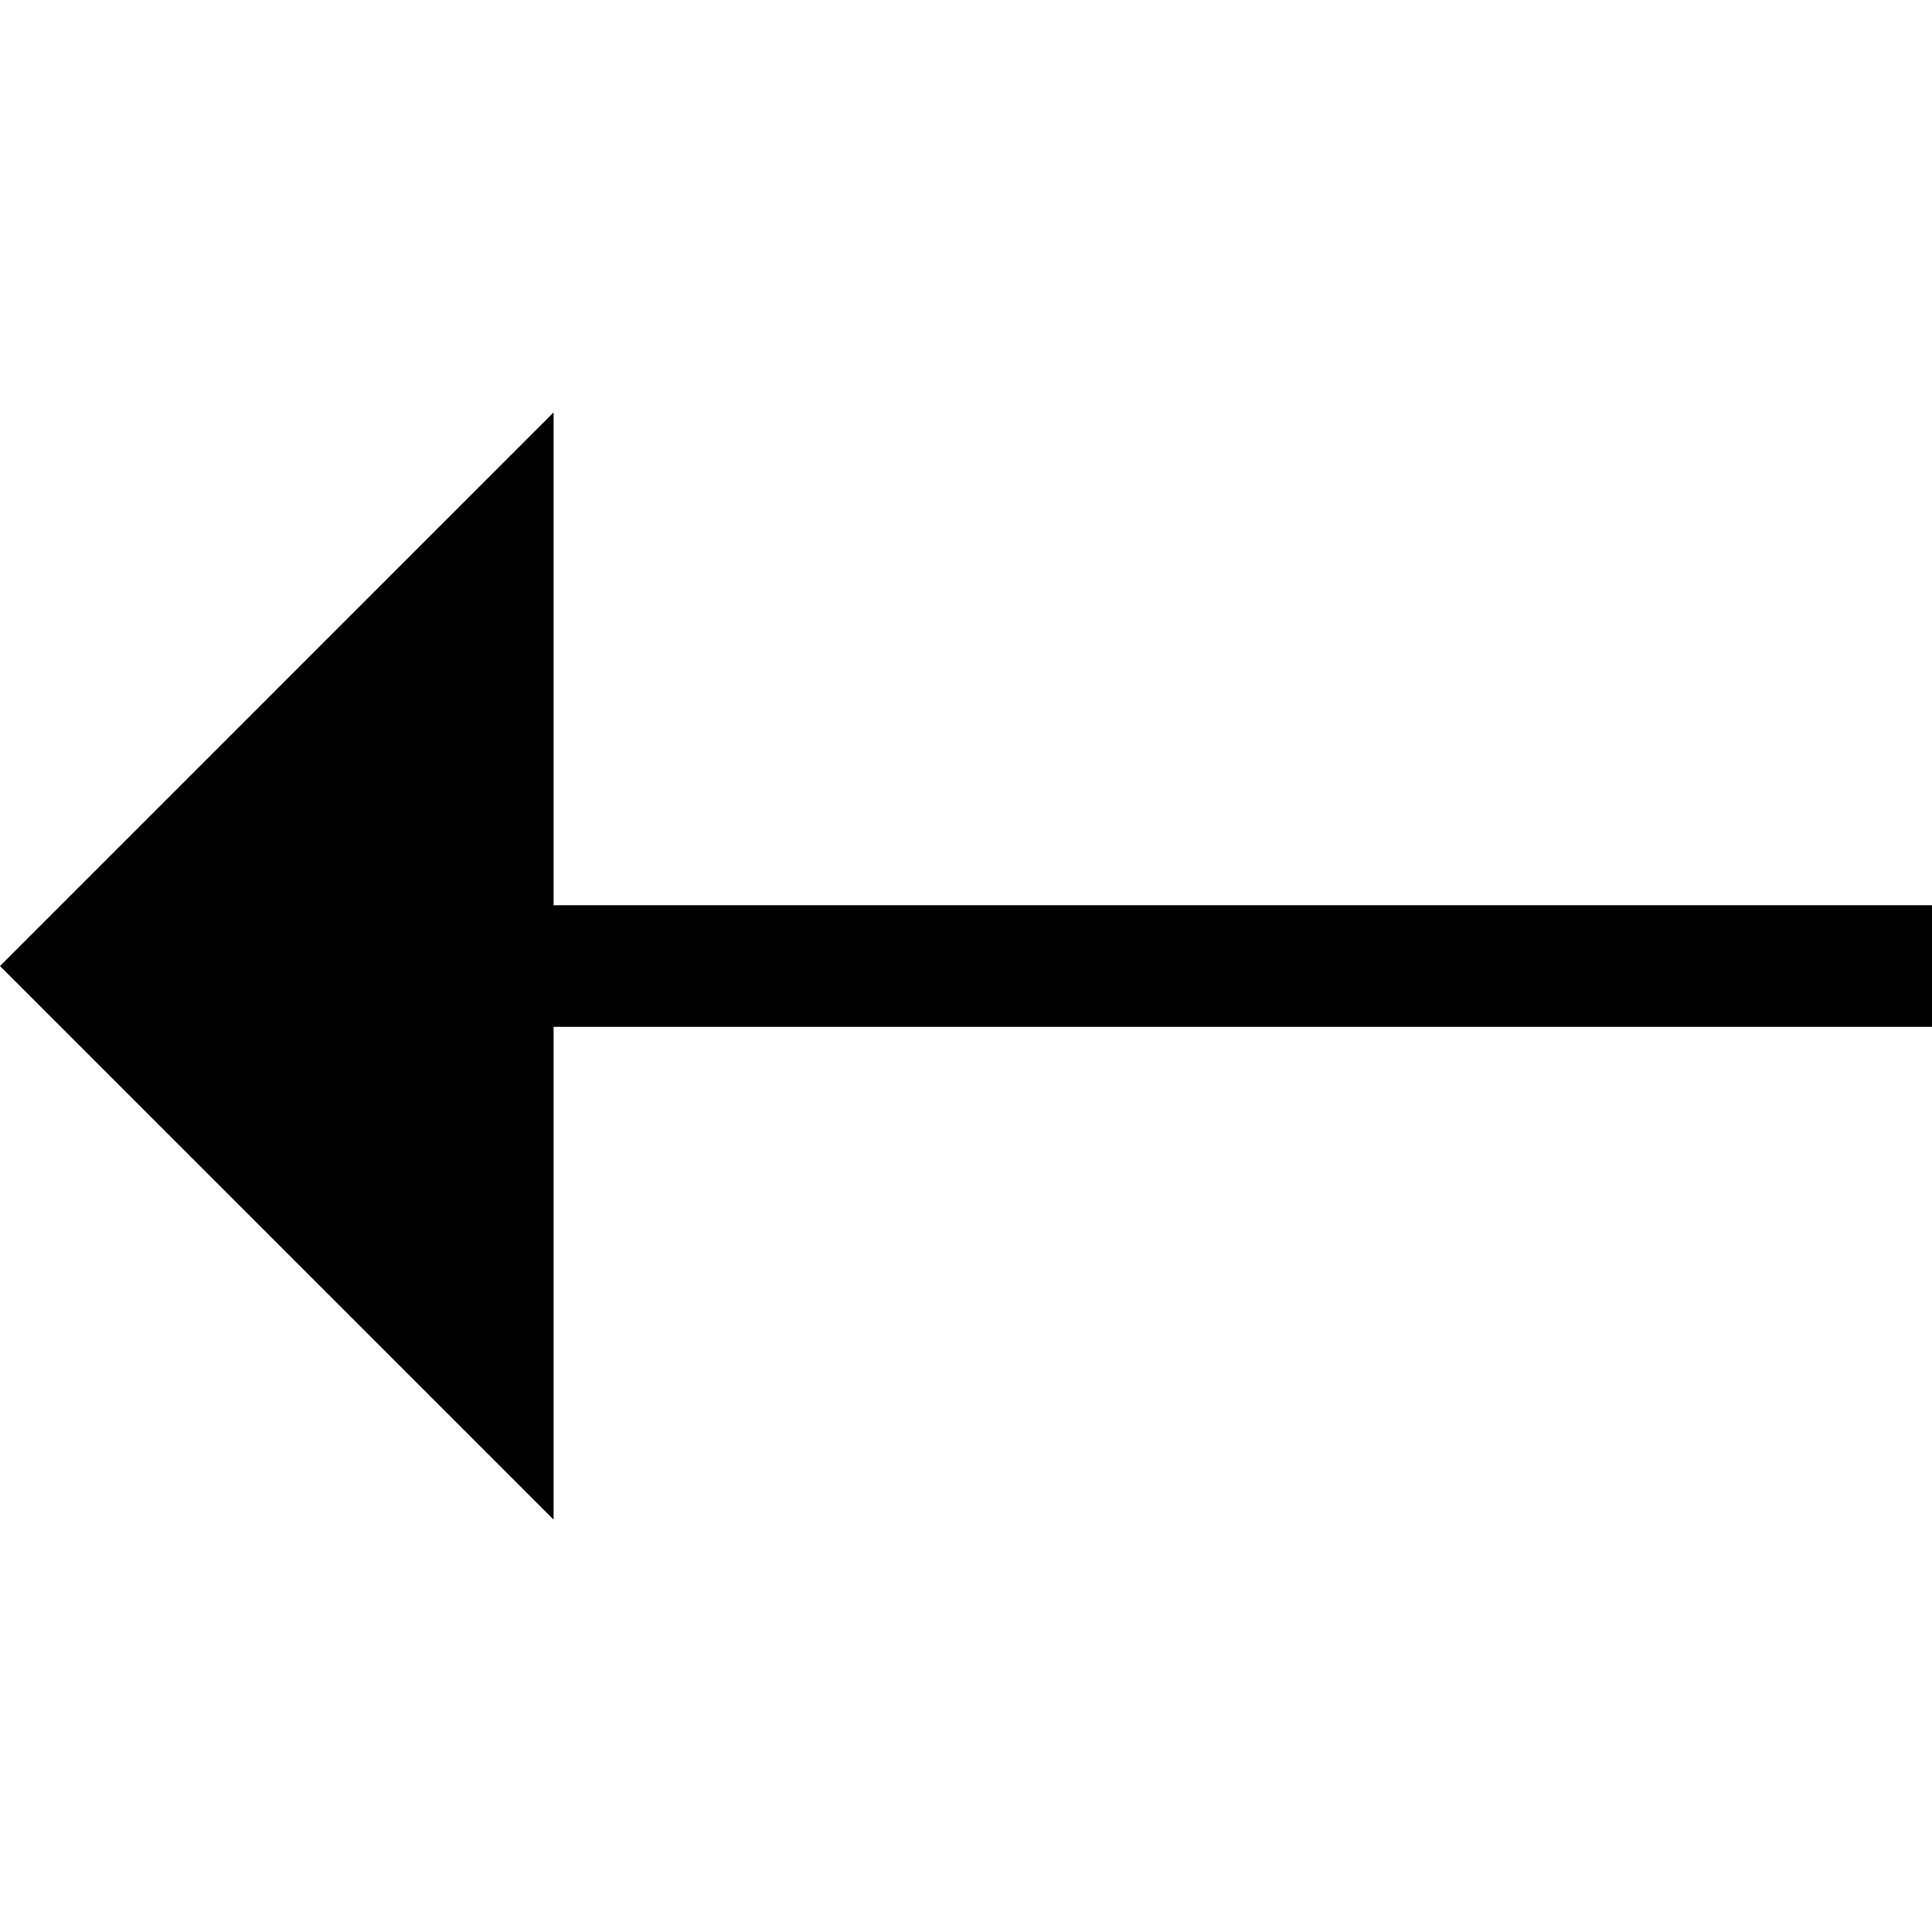
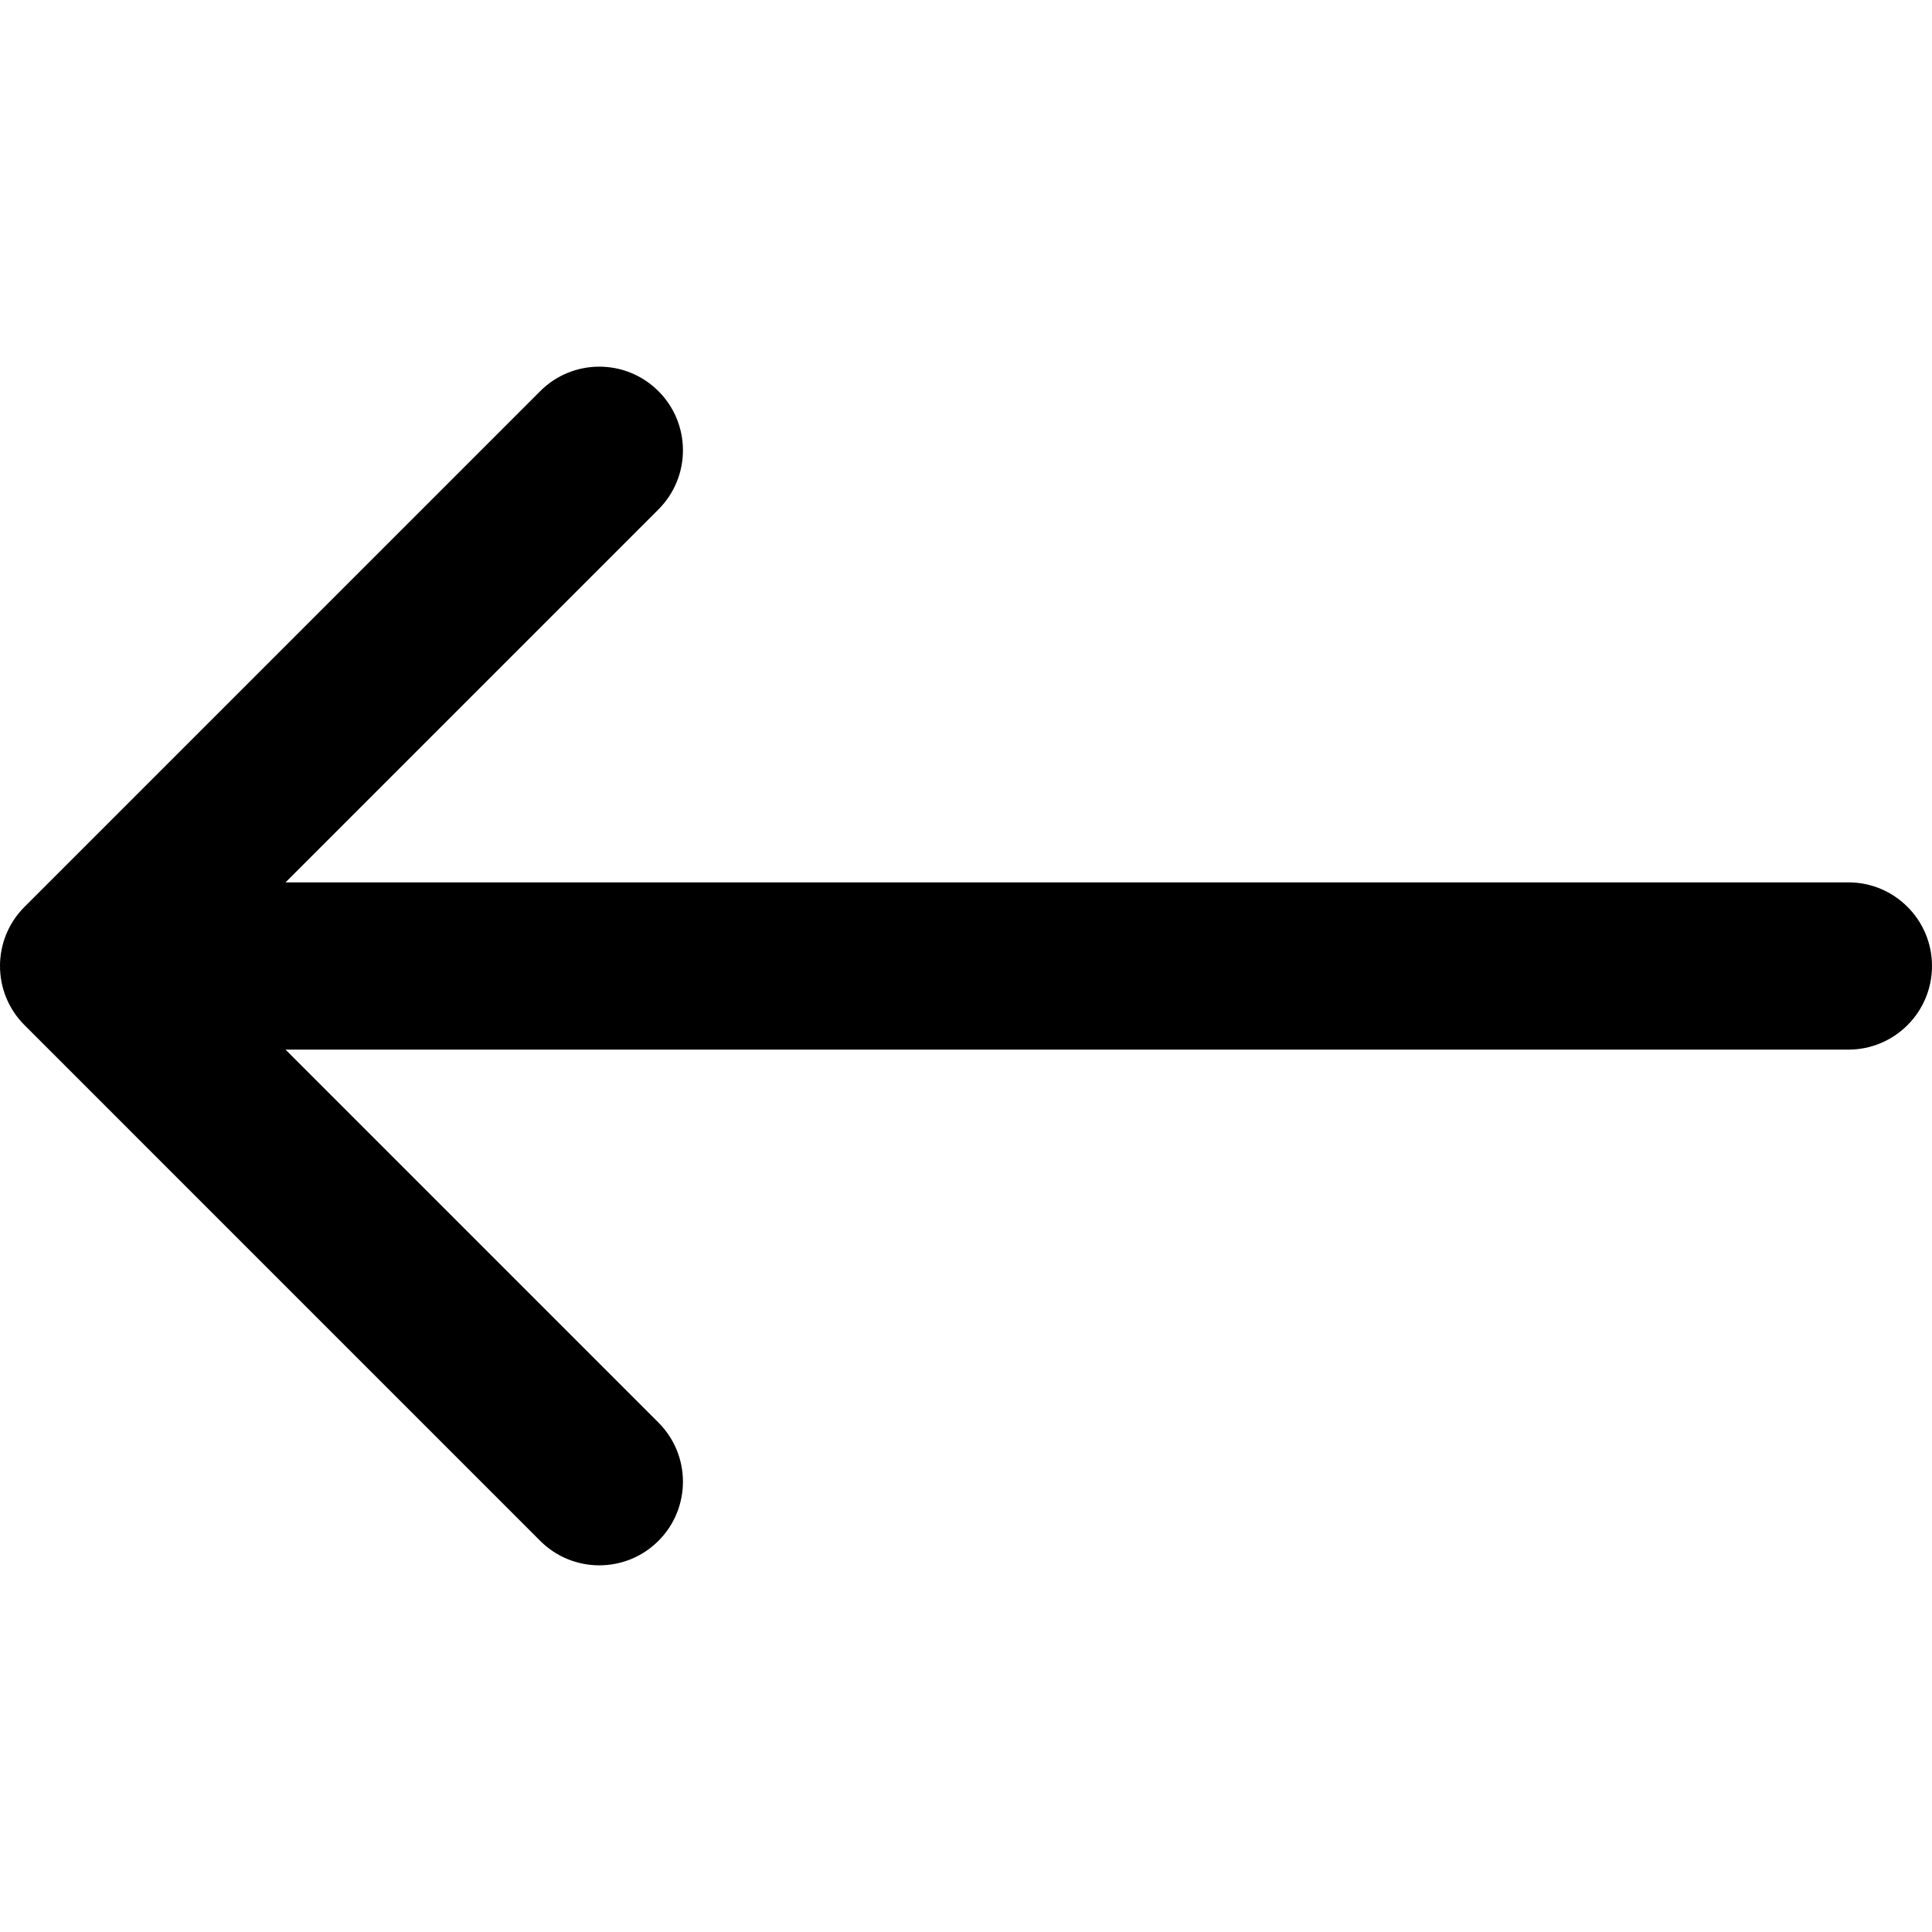
- <svg xmlns="http://www.w3.org/2000/svg" version="1.1" id="Layer_1" x="0px" y="0px" viewBox="0 0 476.491 476.491" style="enable-background:new 0 0 476.491 476.491;" xml:space="preserve">
-   <polygon points="476.491,223.246 136.539,223.246 136.539,101.706 0,238.246 136.539,374.786 136.539,253.246 476.491,253.246 " />
+ <svg xmlns="http://www.w3.org/2000/svg" version="1.1" id="Capa_1" x="0px" y="0px" width="auto" height="50px" viewBox="0 0 400.004 400.004" style="enable-background:new 0 0 400.004 400.004; " xml:space="preserve">
+   <g>
+     <path d="M382.688,182.686H59.116l77.209-77.214c6.764-6.76,6.764-17.726,0-24.485c-6.764-6.764-17.73-6.764-24.484,0L5.073,187.757   c-6.764,6.76-6.764,17.727,0,24.485l106.768,106.775c3.381,3.383,7.812,5.072,12.242,5.072c4.43,0,8.861-1.689,12.242-5.072   c6.764-6.76,6.764-17.726,0-24.484l-77.209-77.218h323.572c9.562,0,17.316-7.753,17.316-17.315   C400.004,190.438,392.251,182.686,382.688,182.686z" />
+   </g>
  <g>
</g>
  <g>
</g>
  <g>
</g>
  <g>
</g>
  <g>
</g>
  <g>
</g>
  <g>
</g>
  <g>
</g>
  <g>
</g>
  <g>
</g>
  <g>
</g>
  <g>
</g>
  <g>
</g>
  <g>
</g>
  <g>
</g>
</svg>
